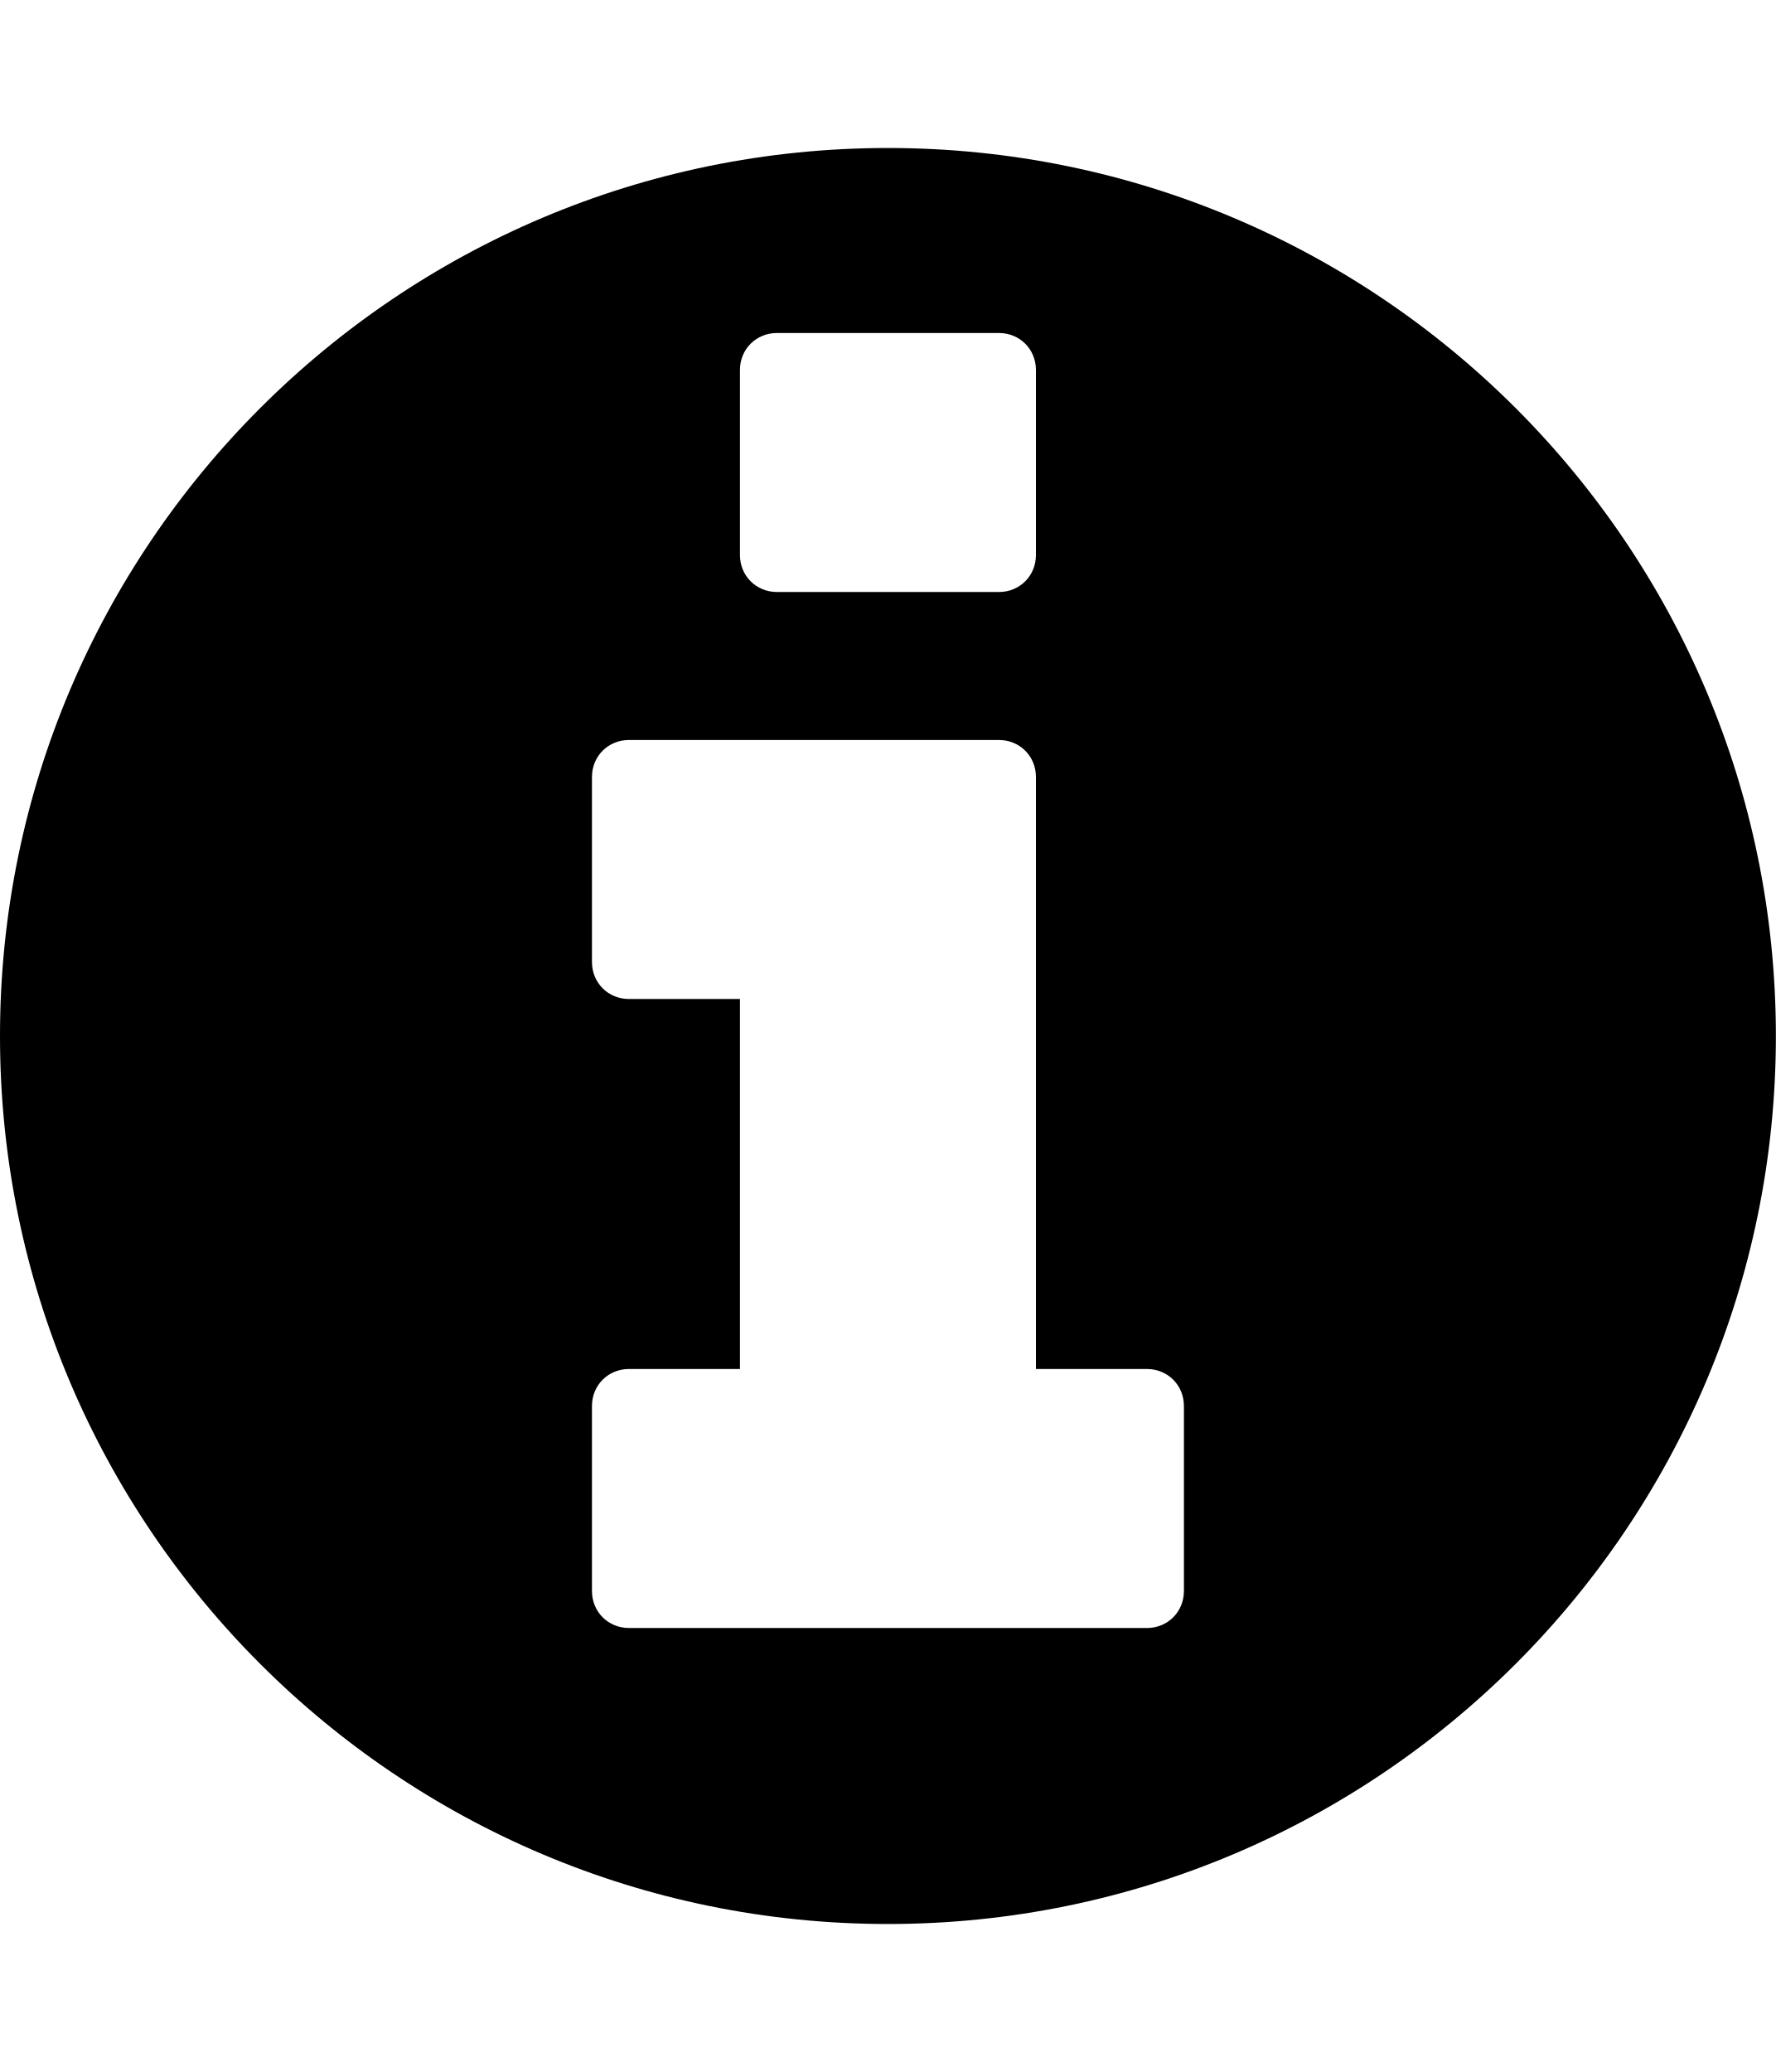
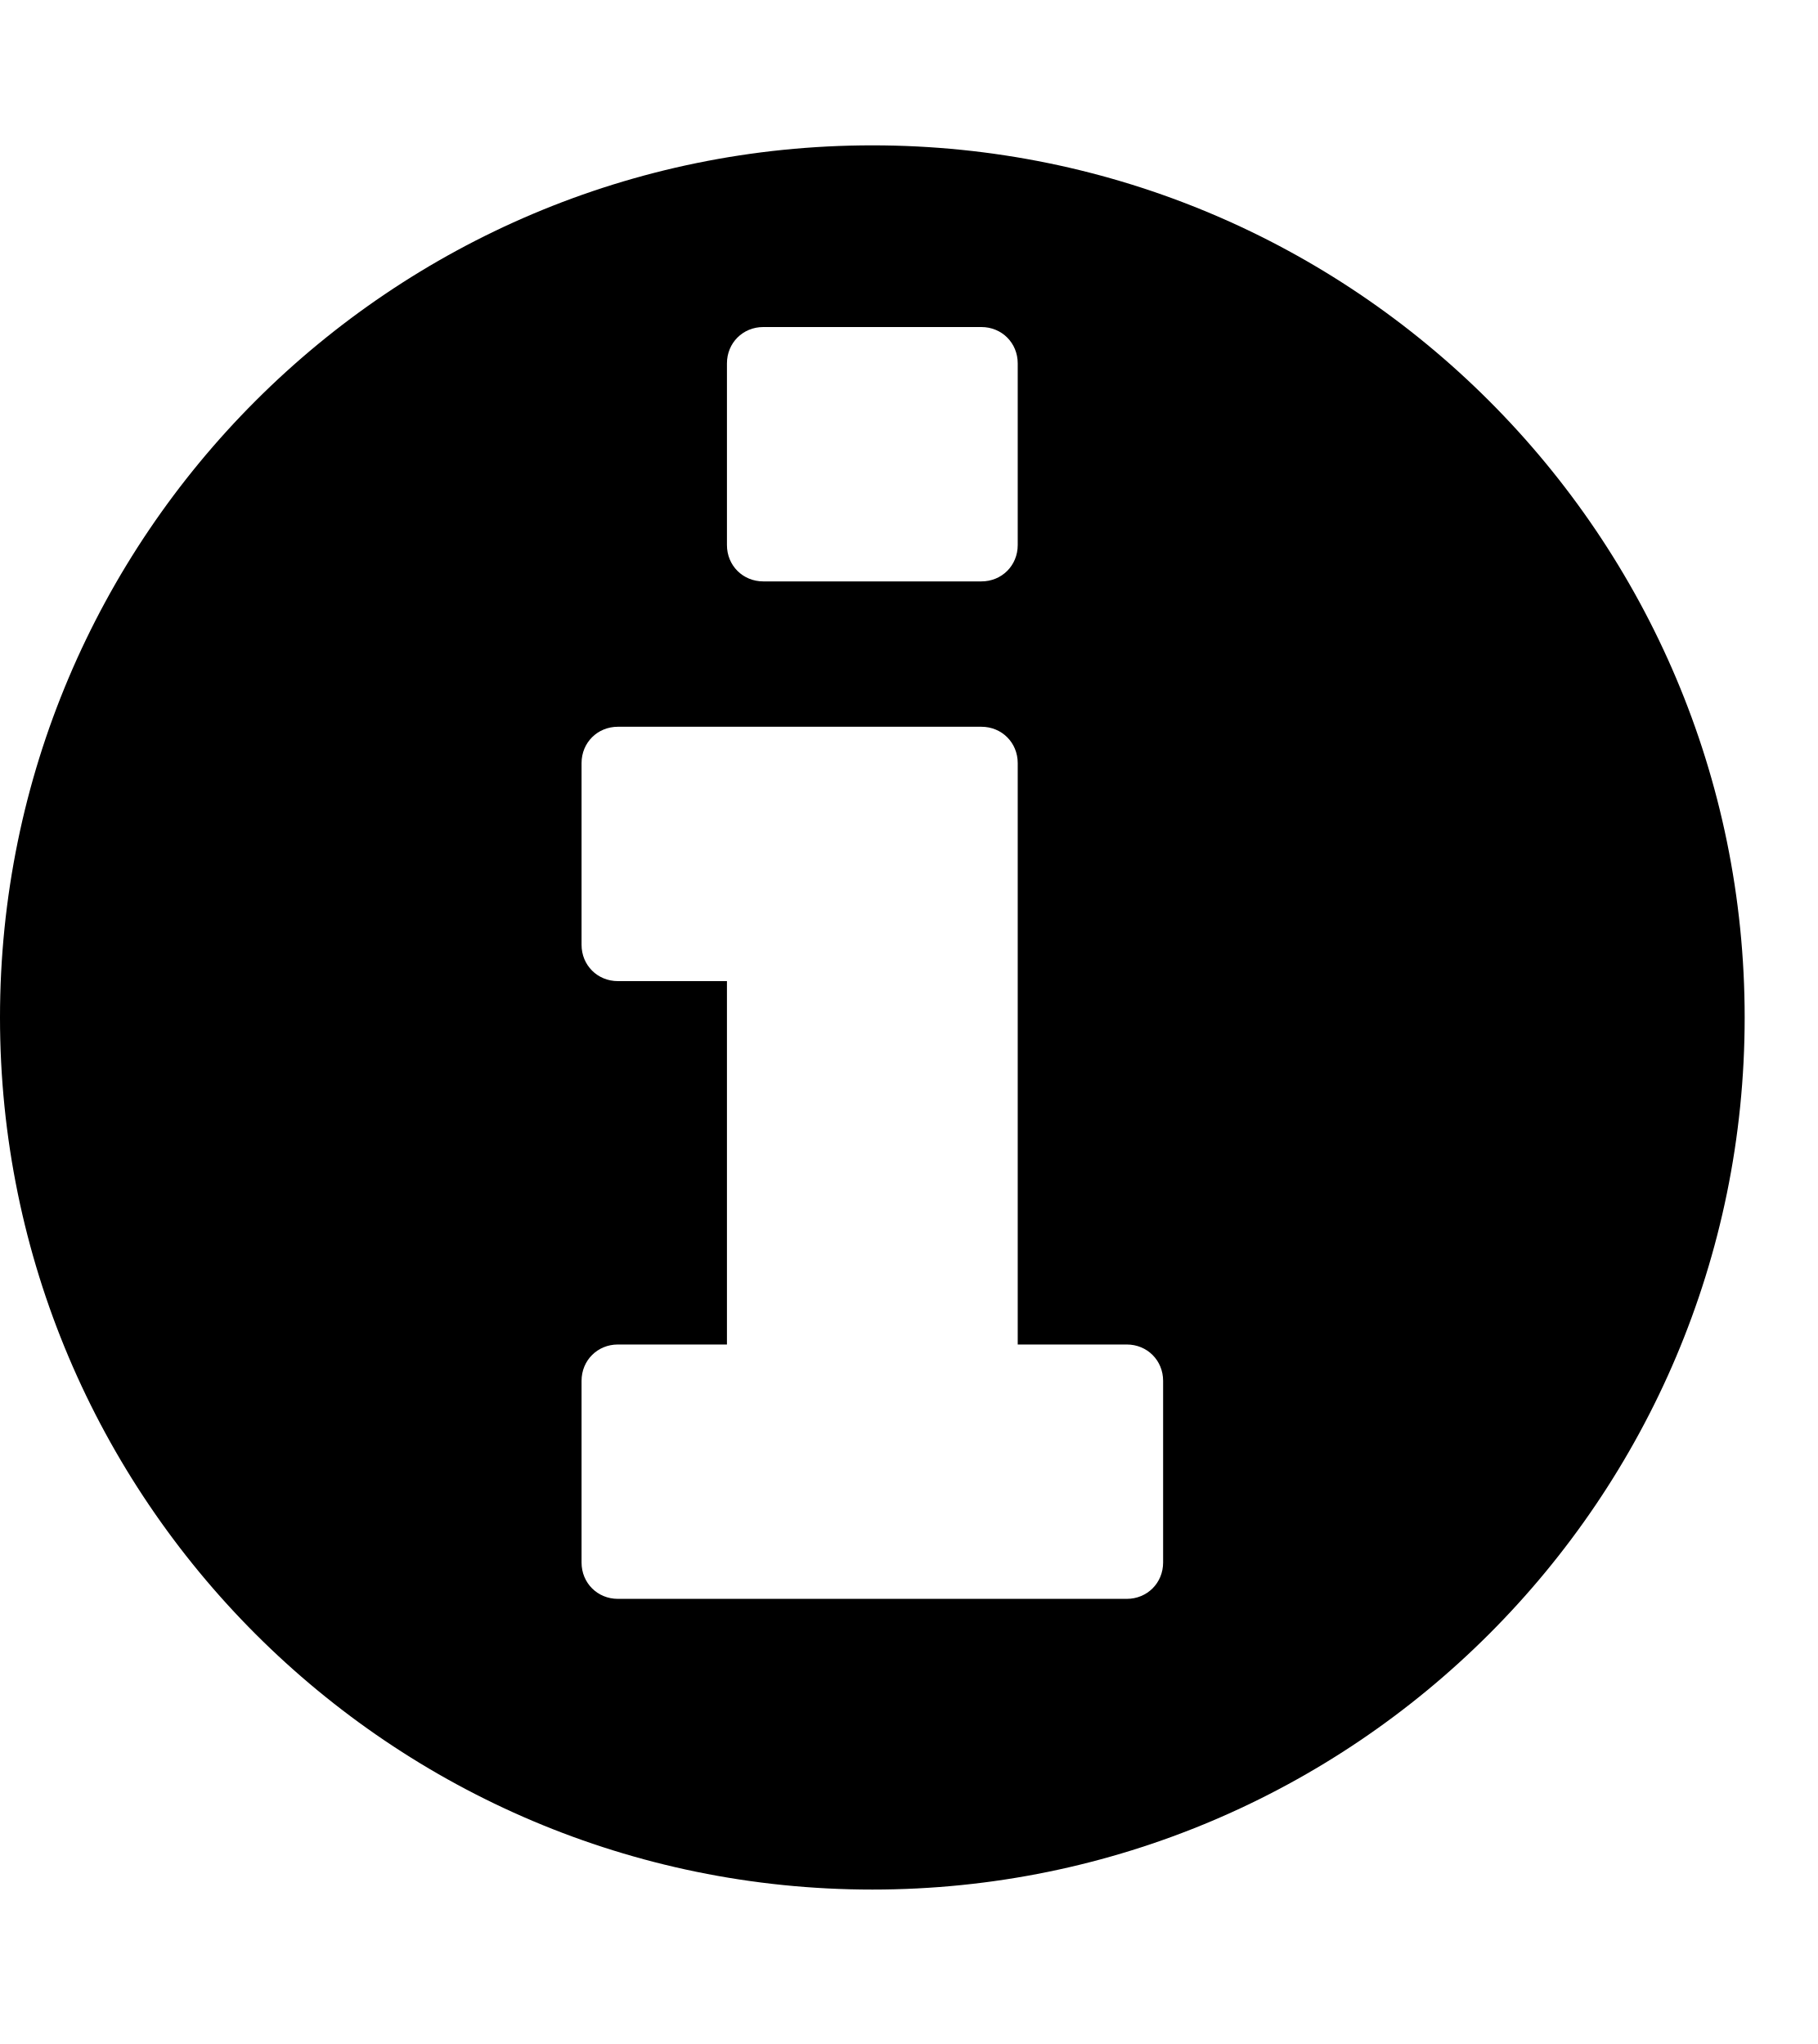
- <svg xmlns="http://www.w3.org/2000/svg" viewBox="0 0 384 448">
+ <svg xmlns="http://www.w3.org/2000/svg" viewBox="0 0 400 450">
  <path fill="currentColor" d="M256 344v-40c0-4.5-3.5-8-8-8h-24v-128c0-4.5-3.5-8-8-8h-80c-4.5 0-8 3.5-8 8v40c0 4.5 3.5 8 8 8h24v80h-24c-4.5 0-8 3.5-8 8v40c0 4.5 3.5 8 8 8h112c4.5 0 8-3.5 8-8zM224 120v-40c0-4.5-3.5-8-8-8h-48c-4.5 0-8 3.5-8 8v40c0 4.5 3.5 8 8 8h48c4.5 0 8-3.5 8-8zM384 224c0 106-86 192-192 192s-192-86-192-192 86-192 192-192 192 86 192 192z" />
</svg>
